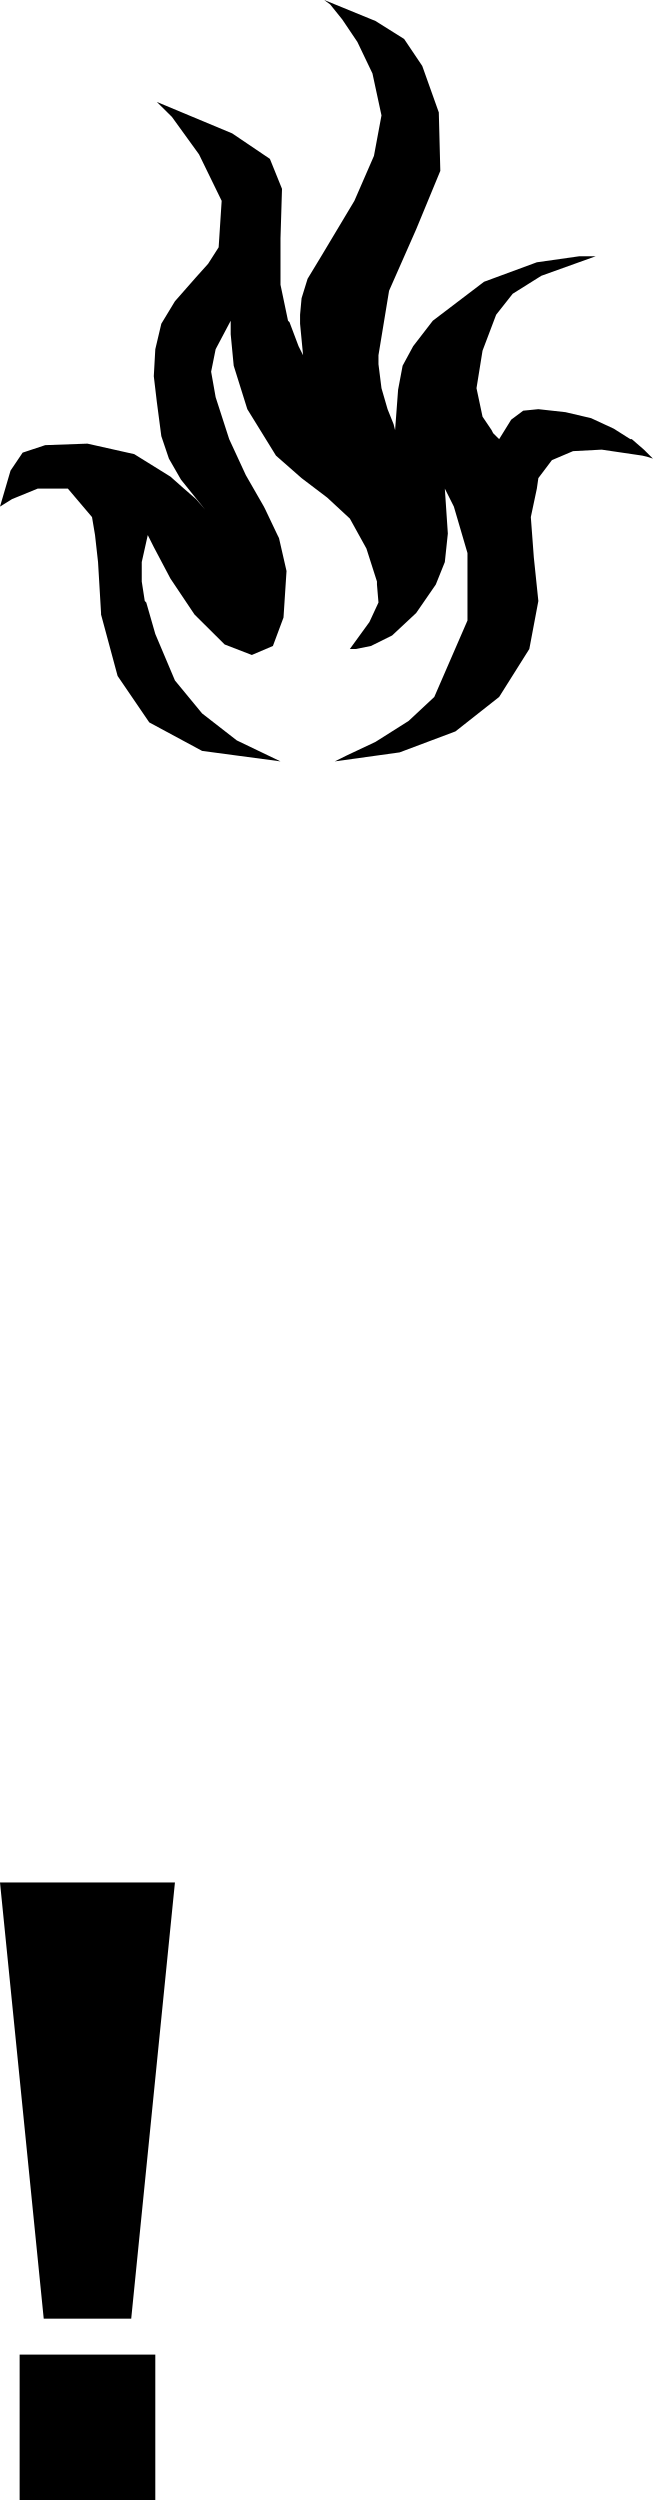
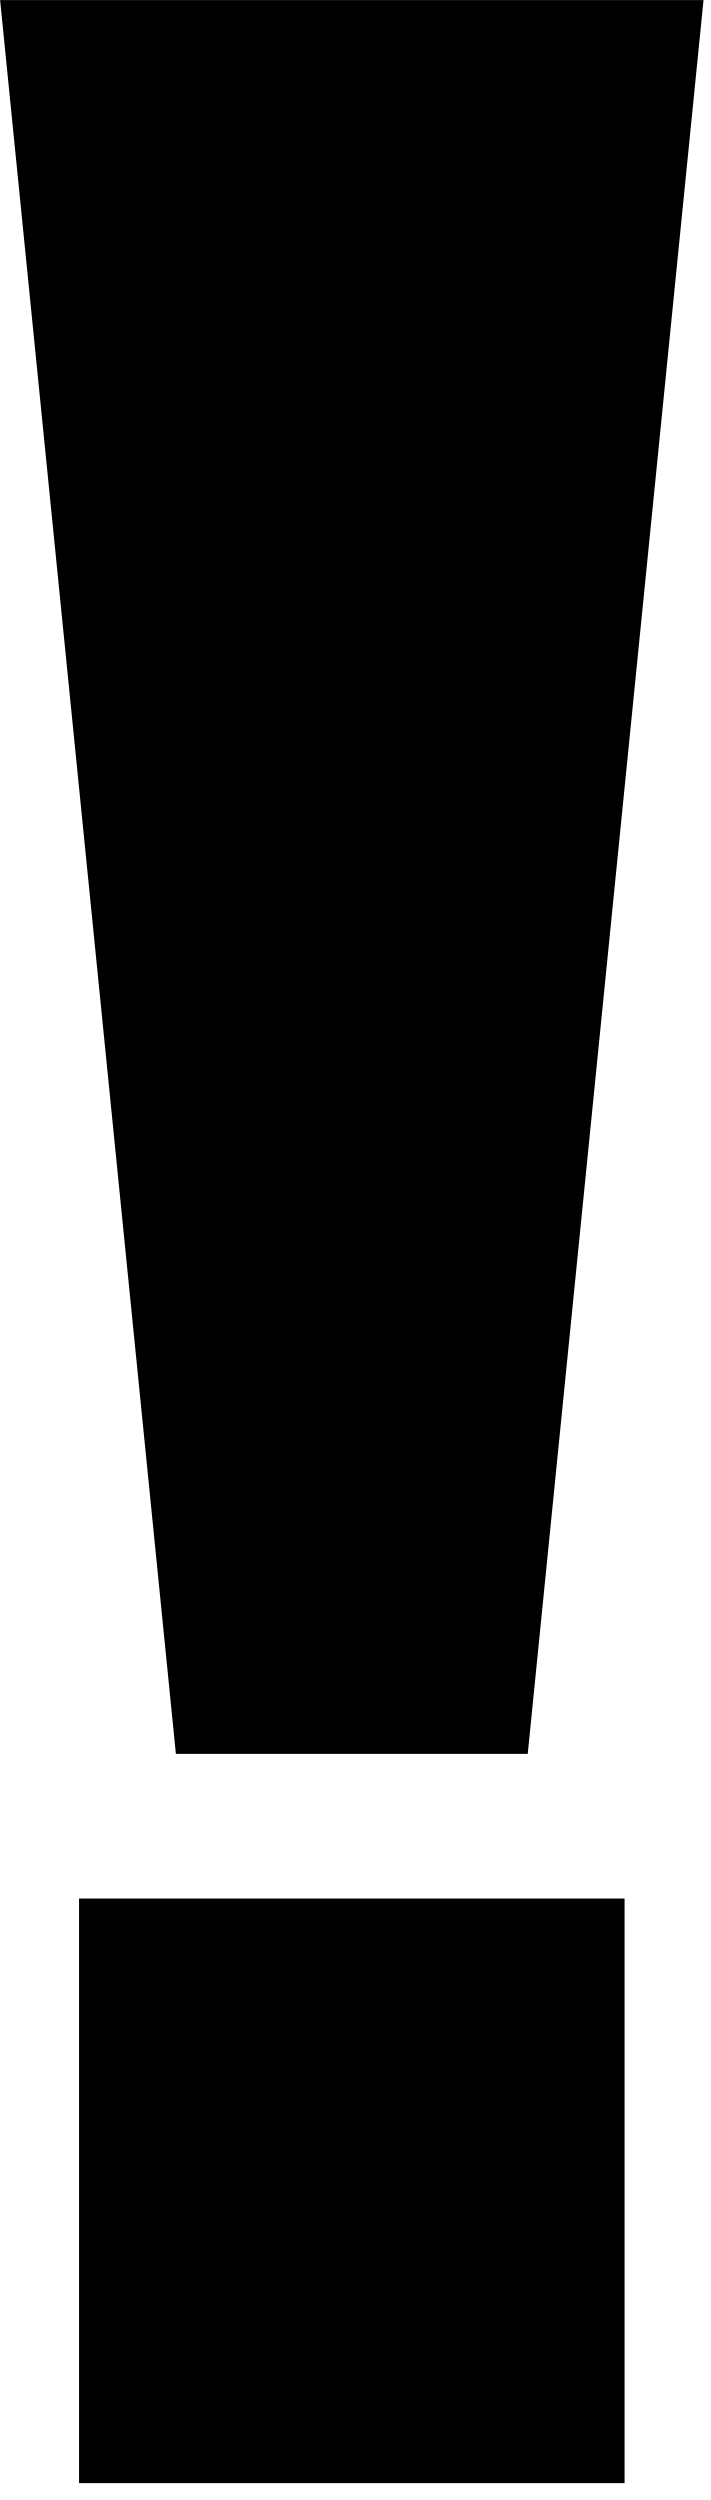
- <svg xmlns="http://www.w3.org/2000/svg" width="100" height="382" xml:space="preserve" overflow="hidden">
-   <defs>
+ <svg xmlns="http://www.w3.org/2000/svg" width="27" height="95" xml:space="preserve" overflow="hidden" version="1.1" id="svg11">
+   <defs id="defs5">
    <clipPath id="clip0">
-       <rect x="1480" y="628" width="100" height="382" />
+       <rect x="1480" y="628" width="100" height="382" id="rect2" />
    </clipPath>
  </defs>
-   <g clip-path="url(#clip0)" transform="translate(-1480 -628)">
-     <path d="M1503.73 987.785 1483 987.785 1483 1010 1503.73 1010 1503.73 987.785M1506.73 915.645 1480 915.645 1486.68 982.289 1500.05 982.289 1506.73 915.645M1579.77 698.079 1579.31 697.621 1578.39 696.705 1576.54 695.102 1576.31 695.102 1573.78 693.499 1570.32 691.896 1566.41 690.98 1562.26 690.522 1559.95 690.751 1558.11 692.125 1556.27 695.102 1555.35 694.186 1555.12 693.728 1553.73 691.667 1552.81 687.315 1553.73 681.59 1555.81 676.094 1558.34 672.887 1562.72 670.139 1571.01 667.162 1568.48 667.162 1562.03 668.078 1553.96 671.055 1546.13 677.01 1543.13 680.903 1541.52 683.88 1540.83 687.544 1540.37 693.728 1540.14 692.812 1539.22 690.522 1538.29 687.315 1537.83 683.651 1537.83 682.277 1539.45 672.429 1543.59 663.04 1547.28 654.108 1547.05 645.176 1544.52 638.077 1541.75 633.954 1537.37 631.206 1529.54 628 1530.46 628.687 1532.3 630.977 1534.61 634.413 1536.91 639.222 1538.29 645.634 1537.14 651.818 1534.15 658.688 1529.08 667.162 1527 670.597 1526.08 673.574 1525.85 676.094 1525.85 677.468 1526.31 682.277 1525.62 680.903 1524.24 677.239 1524.01 677.01 1522.86 671.513 1522.86 664.414 1523.09 656.856 1521.24 652.276 1515.48 648.383 1503.96 643.573 1506.27 645.863 1510.41 651.589 1513.87 658.688 1513.41 665.788 1511.8 668.307 1509.95 670.368 1506.73 674.032 1504.65 677.468 1503.73 681.361 1503.5 685.483 1503.96 689.377 1504.65 694.644 1505.81 698.079 1507.65 701.285 1511.34 705.866 1509.95 704.263 1508.11 702.66 1506.04 700.827 1500.51 697.392 1493.36 695.789 1486.91 696.018 1483.46 697.163 1481.61 699.911 1480 705.408 1481.84 704.263 1485.76 702.66 1490.37 702.66 1494.06 707.011 1494.52 709.759 1494.98 713.881 1495.21 717.775 1495.44 721.668 1495.44 721.897 1497.97 731.287 1502.81 738.386 1510.88 742.737 1522.86 744.341 1516.18 741.134 1510.88 737.012 1506.73 731.974 1503.73 724.874 1502.35 720.065 1502.12 719.836 1501.66 716.859 1501.66 716.401 1501.66 713.881 1502.58 709.759 1503.5 711.591 1506.04 716.401 1509.72 721.897 1514.33 726.477 1518.48 728.08 1521.7 726.706 1523.32 722.355 1523.78 715.255 1522.63 710.217 1522.4 709.759 1520.55 705.866 1520.32 705.408 1517.56 700.598 1515.02 695.102 1512.95 688.69 1512.26 684.796 1512.95 681.361 1515.25 677.01 1515.25 679.071 1515.71 683.88 1517.79 690.522 1522.17 697.621 1526.08 701.056 1530 704.034 1533.46 707.24 1535.99 711.82 1537.6 716.859 1537.6 717.317 1537.83 720.065 1536.45 723.042 1533.46 727.164 1534.38 727.164 1536.68 726.706 1539.91 725.103 1543.59 721.668 1546.59 717.317 1547.97 713.881 1548.43 709.53 1547.97 702.66 1549.35 705.408 1551.43 712.507 1551.43 722.813 1546.36 734.493 1542.44 738.157 1537.37 741.363 1533 743.424 1531.15 744.341 1541.06 742.966 1549.59 739.76 1556.27 734.493 1560.88 727.164 1562.26 719.836 1561.57 713.194 1561.11 707.011 1562.03 702.66 1562.26 701.056 1564.33 698.308 1567.56 696.934 1571.94 696.705 1578.16 697.621 1579.08 697.85 1579.77 698.079" fill-rule="evenodd" />
+   <g id="g177" transform="translate(0.00389378,-287.6415)">
+     <g clip-path="url(#clip0)" transform="translate(-1480,-628)" id="g9">
+       <path d="M 1503.73,987.785 H 1483 V 1010 h 20.73 v -22.215 m 3,-72.14 H 1480 l 6.68,66.644 h 13.37 l 6.68,-66.644 m 73.04,-217.566 -0.46,-0.458 -0.92,-0.916 -1.85,-1.603 h -0.23 l -2.53,-1.603 -3.46,-1.603 -3.91,-0.916 -4.15,-0.458 -2.31,0.229 -1.84,1.374 -1.84,2.977 -0.92,-0.916 -0.23,-0.458 -1.39,-2.061 -0.92,-4.352 0.92,-5.725 2.08,-5.496 2.53,-3.207 4.38,-2.748 8.29,-2.977 h -2.53 l -6.45,0.916 -8.07,2.977 -7.83,5.955 -3,3.893 -1.61,2.977 -0.69,3.664 -0.46,6.184 -0.23,-0.916 -0.92,-2.29 -0.93,-3.207 -0.46,-3.664 v -1.374 l 1.62,-9.848 4.14,-9.389 3.69,-8.932 -0.23,-8.932 -2.53,-7.099 -2.77,-4.123 -4.38,-2.748 -7.83,-3.206 0.92,0.687 1.84,2.29 2.31,3.436 2.3,4.809 1.38,6.412 -1.15,6.184 -2.99,6.87 -5.07,8.474 -2.08,3.435 -0.92,2.977 -0.23,2.52 v 1.374 l 0.46,4.809 -0.69,-1.374 -1.38,-3.664 -0.23,-0.229 -1.15,-5.497 v -7.099 l 0.23,-7.558 -1.85,-4.58 -5.76,-3.893 -11.52,-4.81 2.31,2.29 4.14,5.726 3.46,7.099 -0.46,7.1 -1.61,2.519 -1.85,2.061 -3.22,3.664 -2.08,3.436 -0.92,3.893 -0.23,4.122 0.46,3.894 0.69,5.267 1.16,3.435 1.84,3.206 3.69,4.581 -1.39,-1.603 -1.84,-1.603 -2.07,-1.833 -5.53,-3.435 -7.15,-1.603 -6.45,0.229 -3.45,1.145 -1.85,2.748 -1.61,5.497 1.84,-1.145 3.92,-1.603 h 4.61 l 3.69,4.351 0.46,2.748 0.46,4.122 0.23,3.894 0.23,3.893 v 0.229 l 2.53,9.39 4.84,7.099 8.07,4.351 11.98,1.604 -6.68,-3.207 -5.3,-4.122 -4.15,-5.038 -3,-7.1 -1.38,-4.809 -0.23,-0.229 -0.46,-2.977 v -0.458 -2.52 l 0.92,-4.122 0.92,1.832 2.54,4.81 3.68,5.496 4.61,4.58 4.15,1.603 3.22,-1.374 1.62,-4.351 0.46,-7.1 -1.15,-5.038 -0.23,-0.458 -1.85,-3.893 -0.23,-0.458 -2.76,-4.81 -2.54,-5.496 -2.07,-6.412 -0.69,-3.894 0.69,-3.435 2.3,-4.351 v 2.061 l 0.46,4.809 2.08,6.642 4.38,7.099 3.91,3.435 3.92,2.978 3.46,3.206 2.53,4.58 1.61,5.039 v 0.458 l 0.23,2.748 -1.38,2.977 -2.99,4.122 h 0.92 l 2.3,-0.458 3.23,-1.603 3.68,-3.435 3,-4.351 1.38,-3.436 0.46,-4.351 -0.46,-6.87 1.38,2.748 2.08,7.099 v 10.306 l -5.07,11.68 -3.92,3.664 -5.07,3.206 -4.37,2.061 -1.85,0.917 9.91,-1.375 8.53,-3.206 6.68,-5.267 4.61,-7.329 1.38,-7.328 -0.69,-6.642 -0.46,-6.183 0.92,-4.351 0.23,-1.604 2.07,-2.748 3.23,-1.374 4.38,-0.229 6.22,0.916 0.92,0.229 0.69,0.229" fill-rule="evenodd" id="path7" />
+     </g>
  </g>
</svg>
